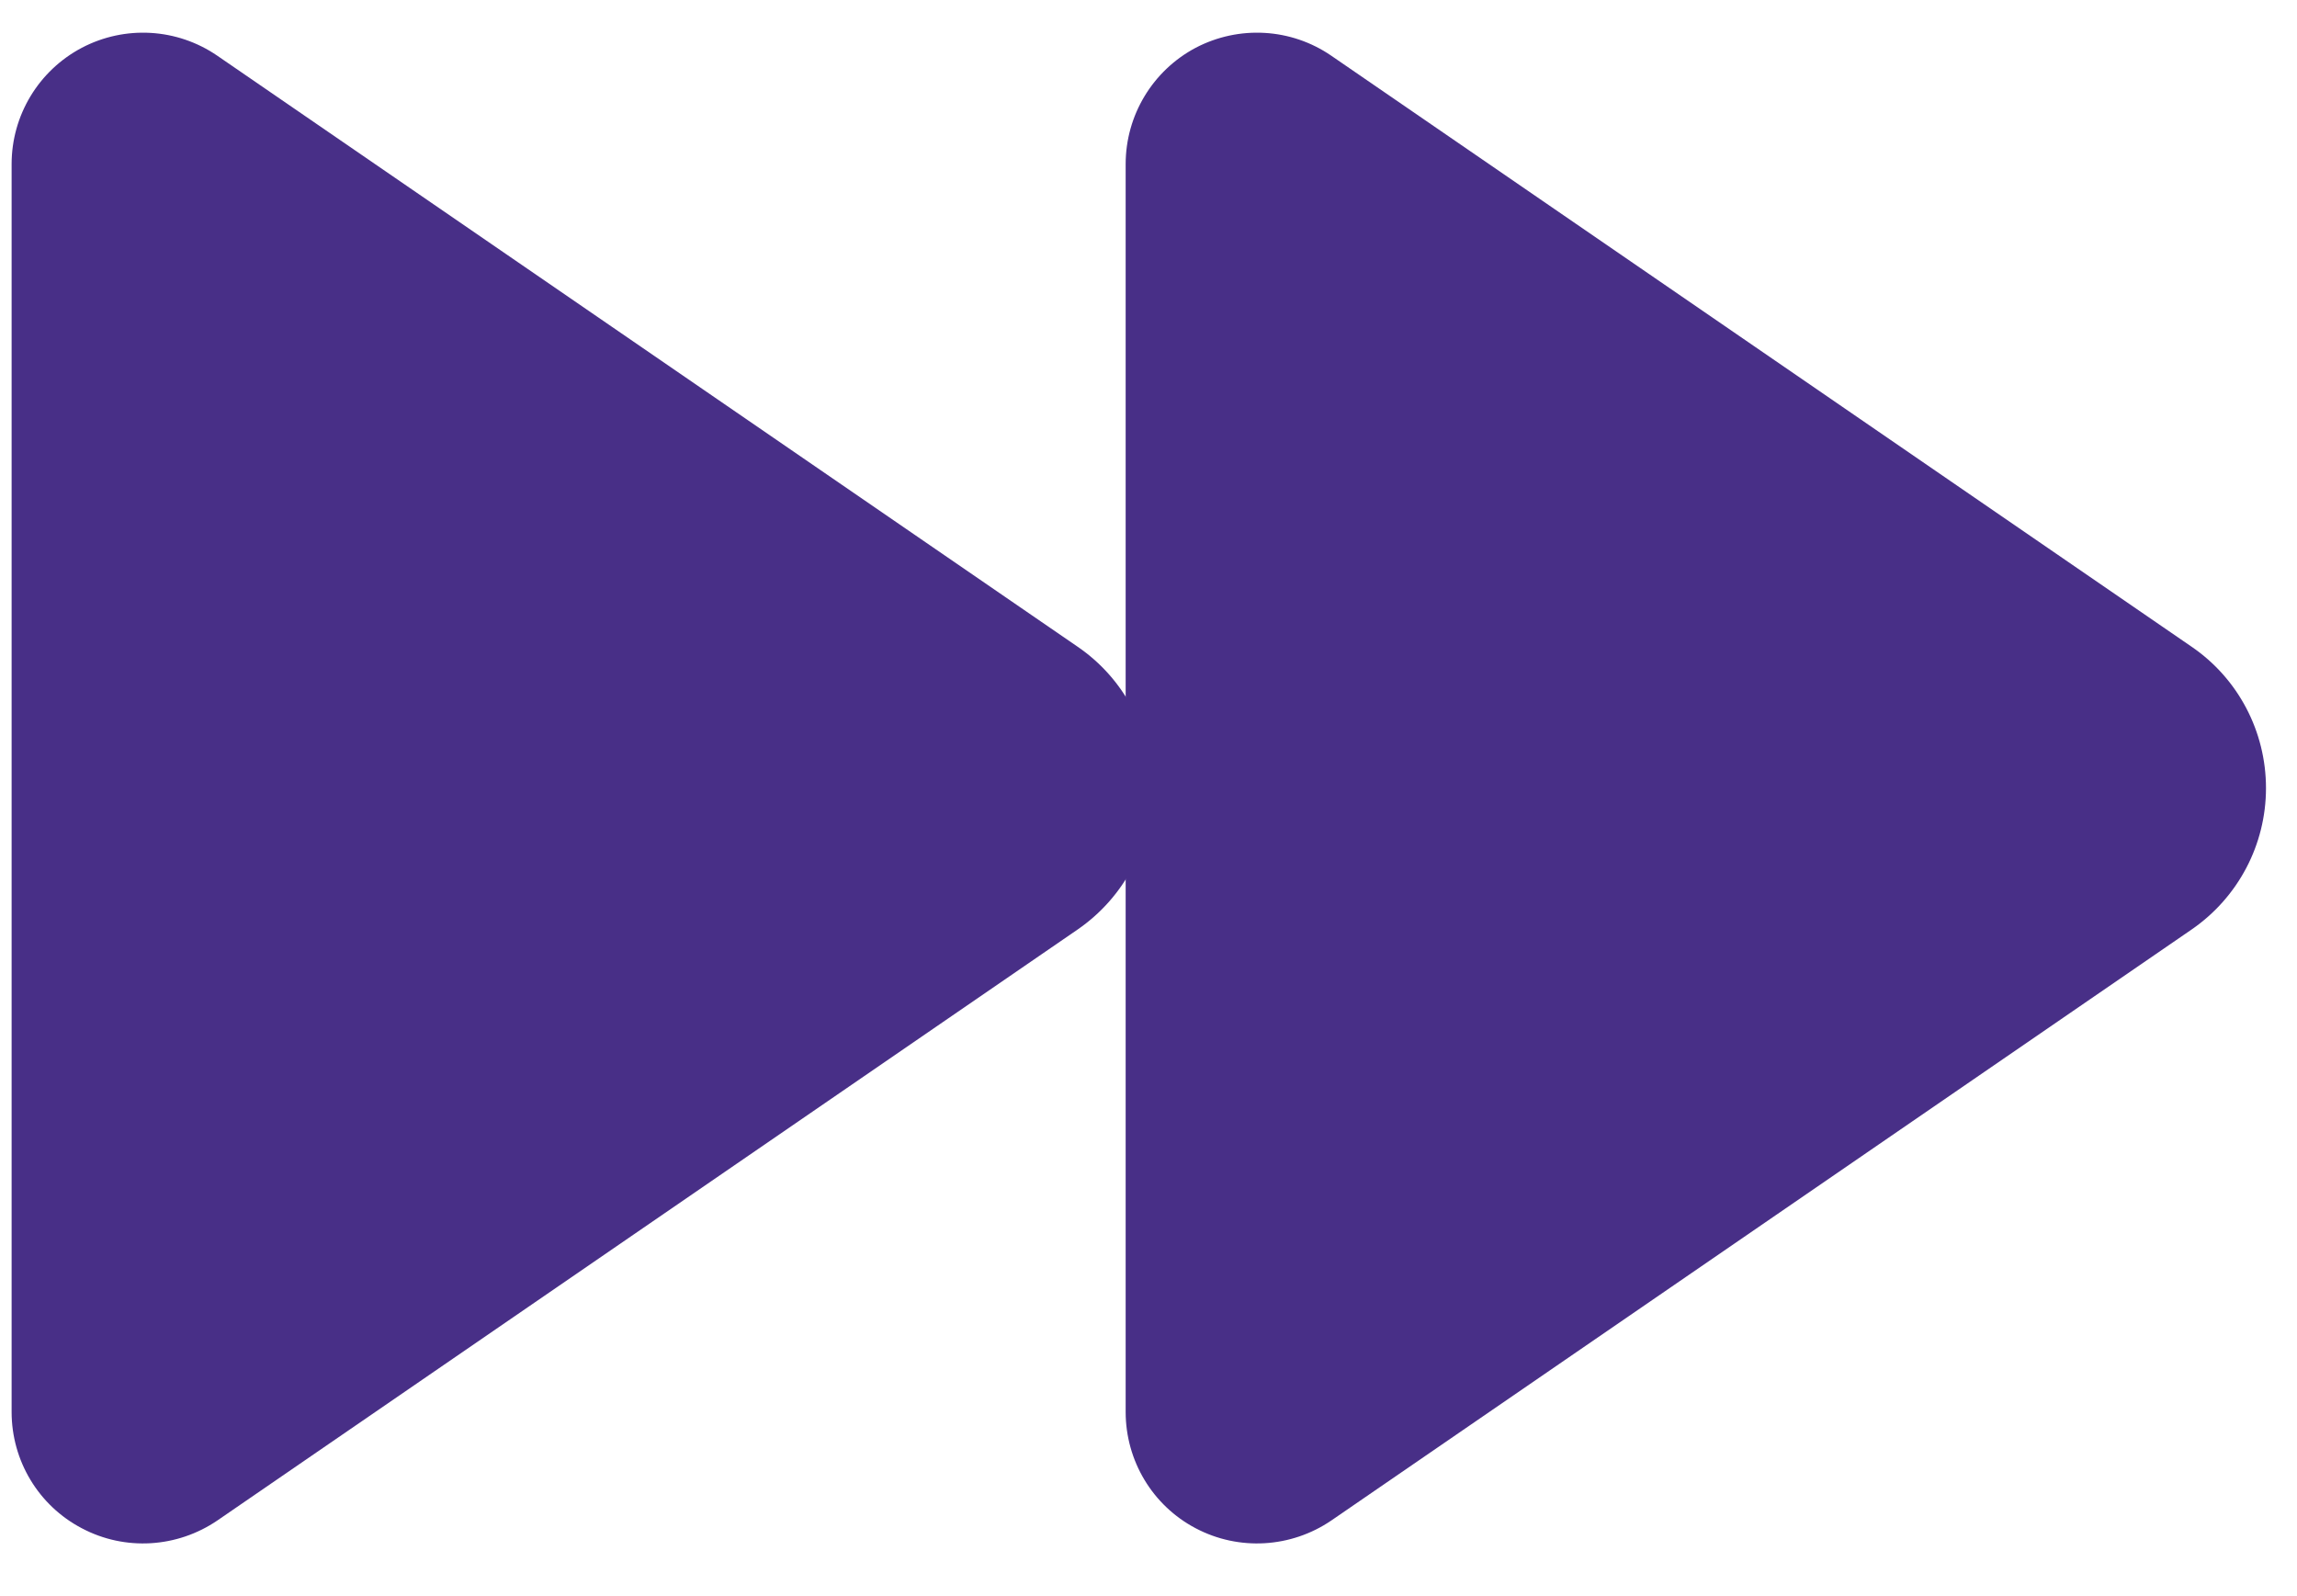
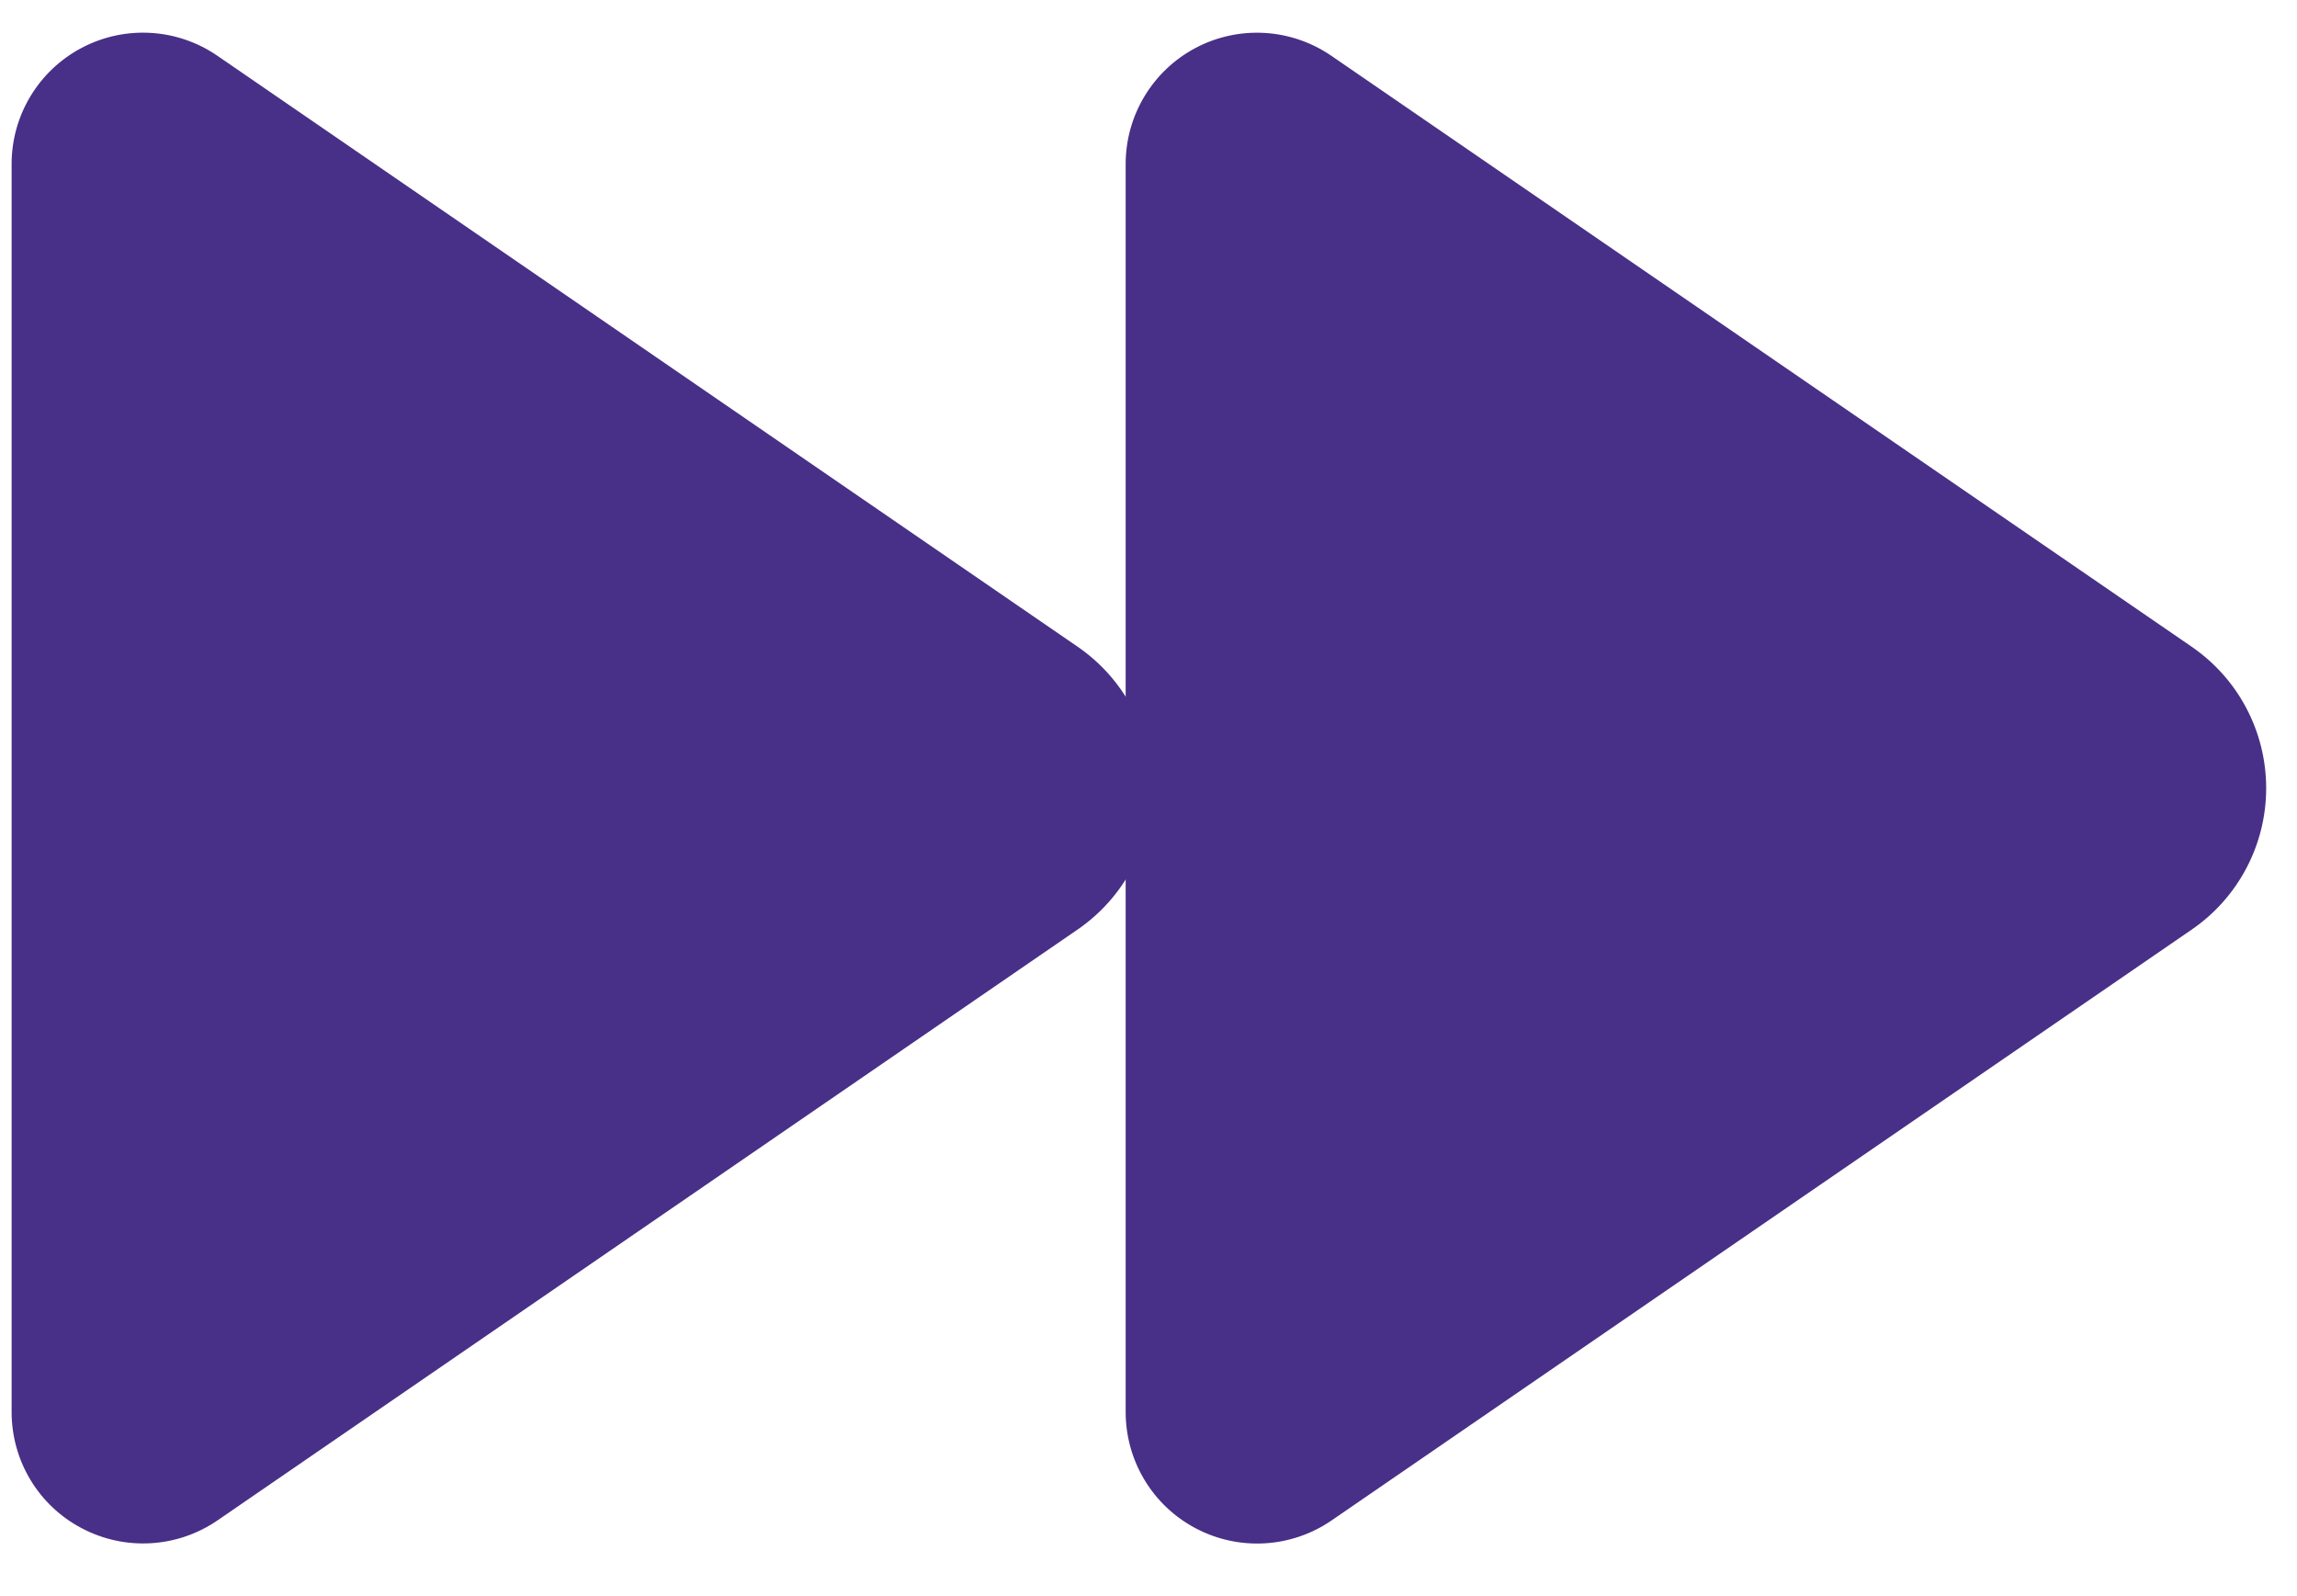
- <svg xmlns="http://www.w3.org/2000/svg" width="36" height="25" viewBox="0 0 36 25" fill="none">
-   <path d="M16.89 10.136L3.407 0.874C2.775 0.44 1.958 0.394 1.282 0.749C0.604 1.107 0.182 1.809 0.182 2.572V22.128C0.182 22.894 0.604 23.596 1.282 23.951C1.958 24.309 2.775 24.259 3.407 23.829L16.89 14.567C17.621 14.063 18.055 13.236 18.055 12.351C18.055 11.466 17.621 10.636 16.89 10.136Z" fill="#482F87" />
-   <path d="M34.349 10.136L20.866 0.874C20.235 0.44 19.417 0.394 18.739 0.749C18.064 1.107 17.642 1.809 17.642 2.572V22.128C17.642 22.894 18.064 23.596 18.739 23.951C19.417 24.309 20.235 24.259 20.866 23.829L34.349 14.567C35.08 14.063 35.514 13.236 35.514 12.351C35.514 11.466 35.08 10.636 34.349 10.136Z" fill="#482F87" />
+ <svg xmlns="http://www.w3.org/2000/svg" width="36" height="25" fill="none">
+   <path fill="#482F87" d="M16.89 10.136 3.407.874A2.059 2.059 0 0 0 .182 2.572v19.556c0 .766.422 1.468 1.1 1.823a2.06 2.06 0 0 0 2.125-.122l13.483-9.262a2.688 2.688 0 0 0 0-4.431" />
+   <path fill="#482F87" d="M34.35 10.136 20.865.874A2.06 2.06 0 0 0 18.74.75a2.06 2.06 0 0 0-1.098 1.823v19.556c0 .766.423 1.468 1.098 1.823a2.06 2.06 0 0 0 2.127-.122l13.484-9.262a2.688 2.688 0 0 0 0-4.431Z" />
</svg>
